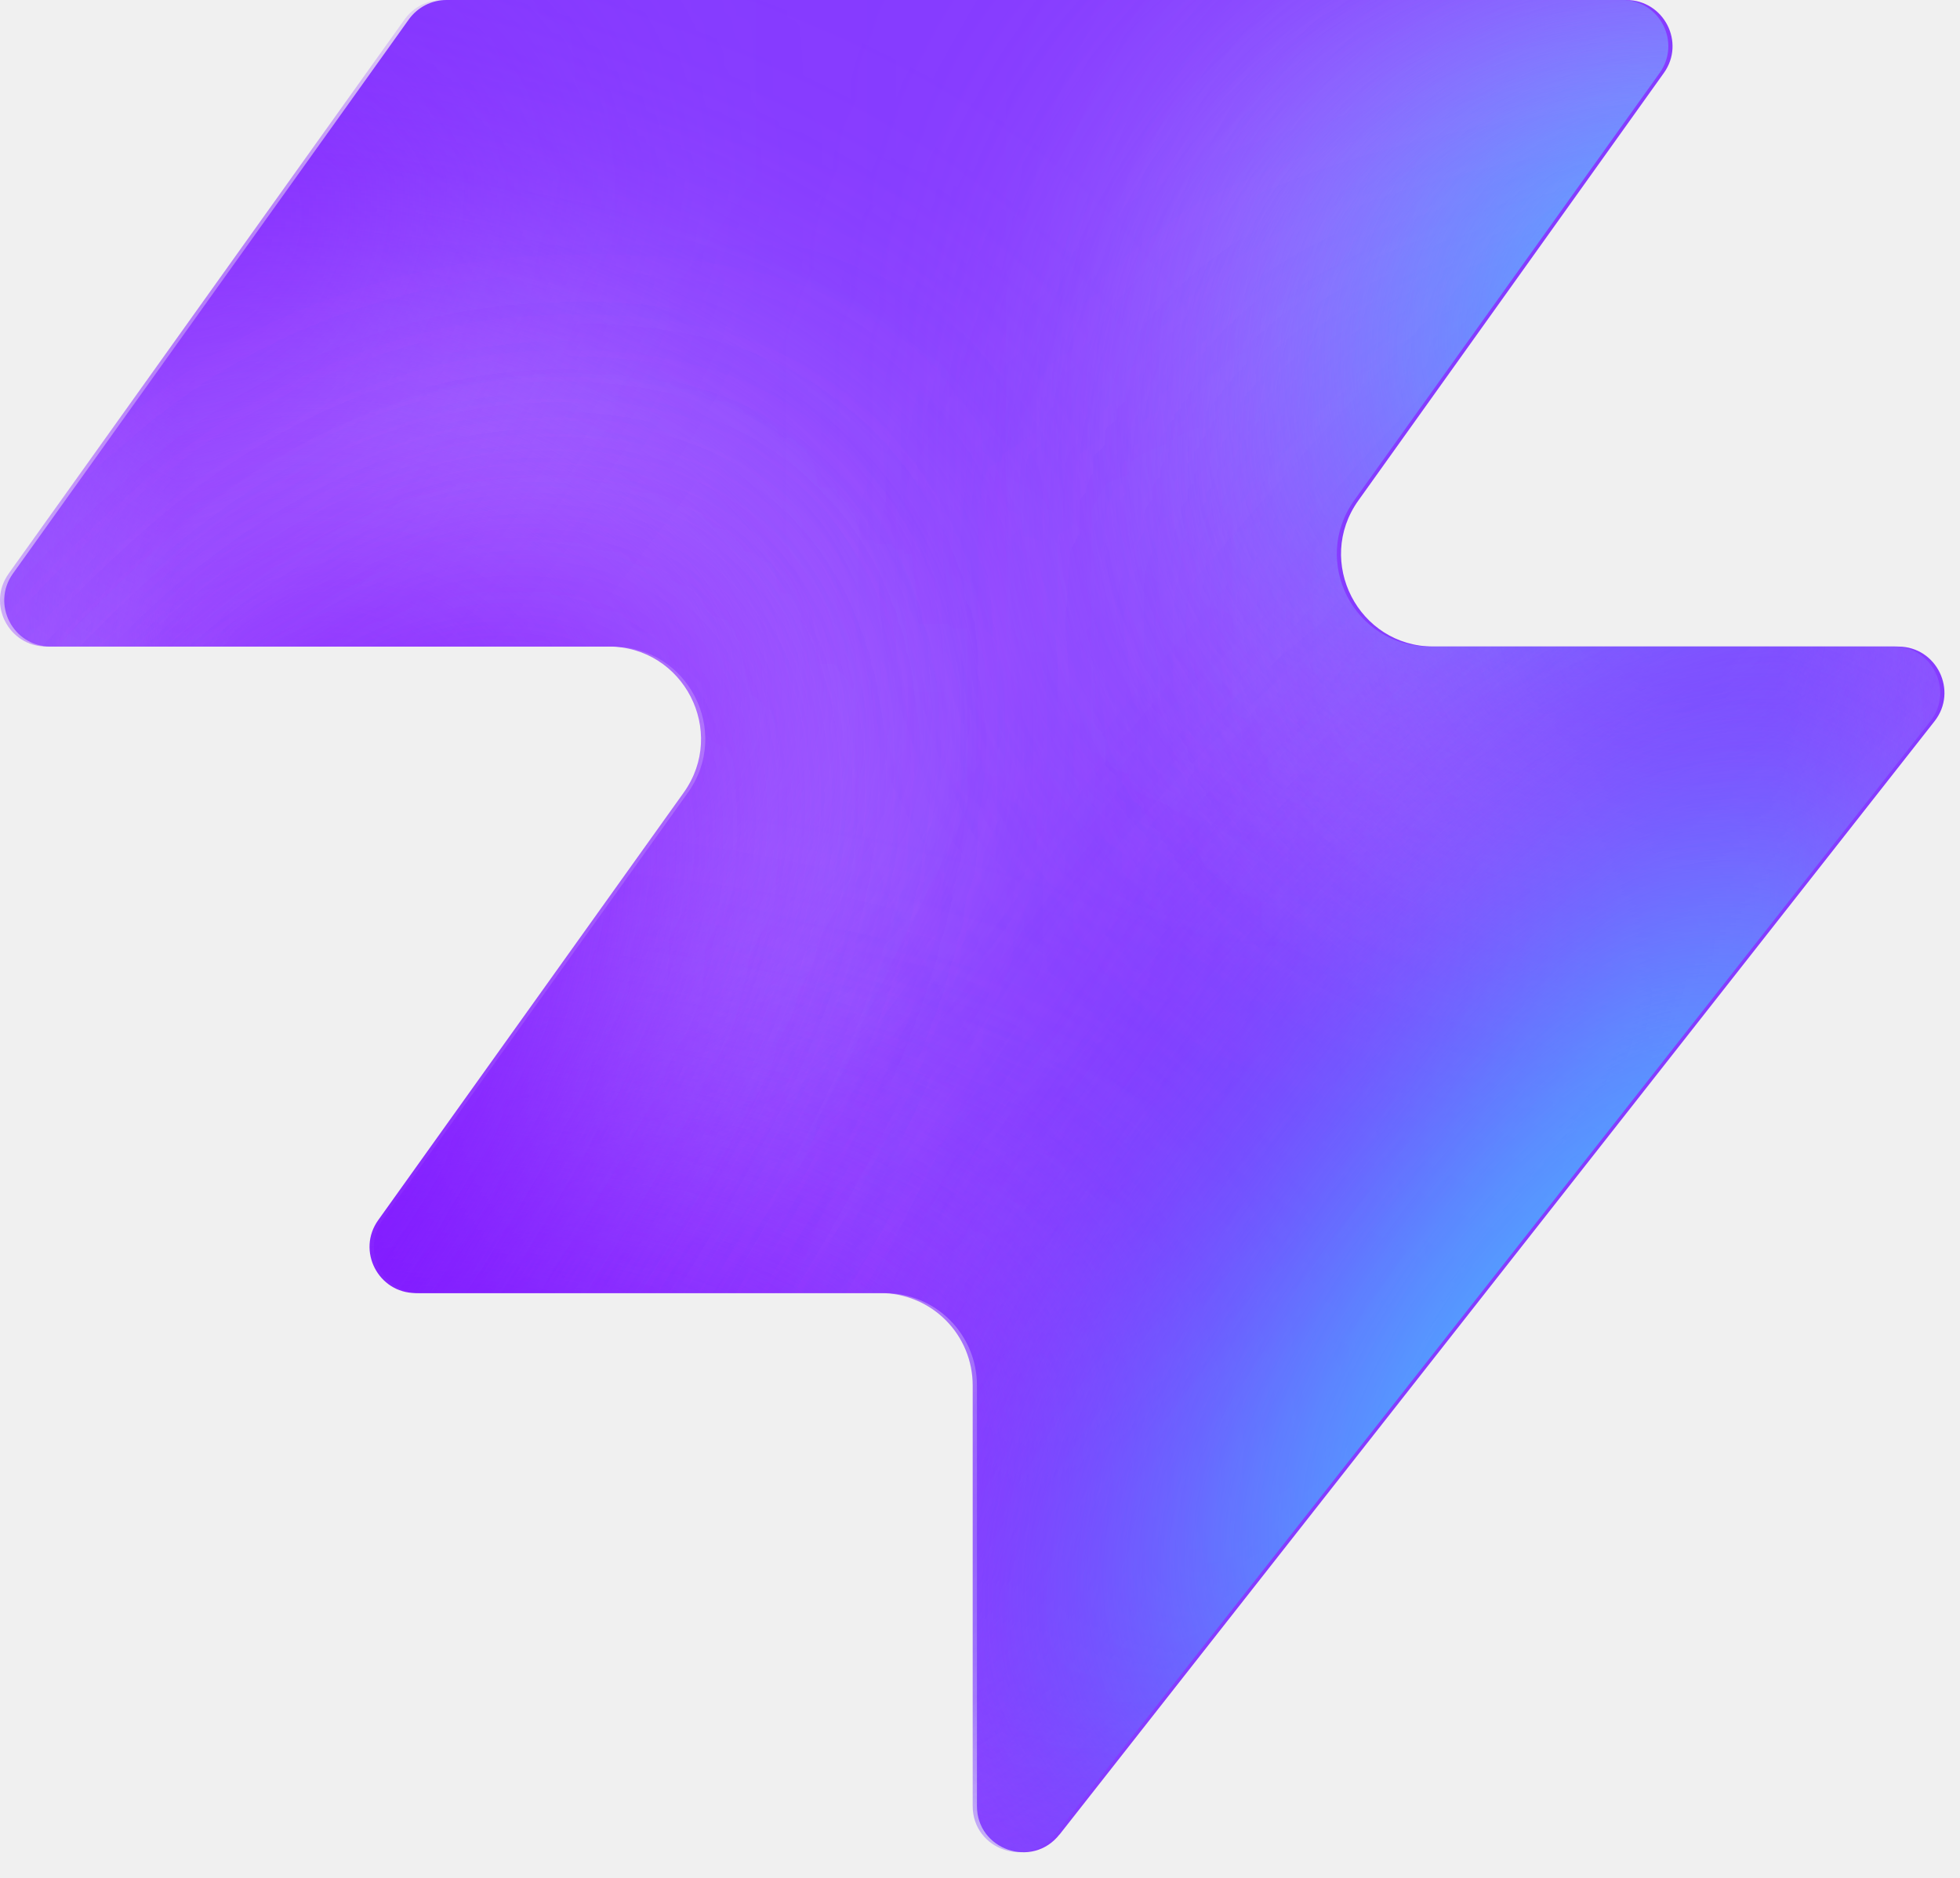
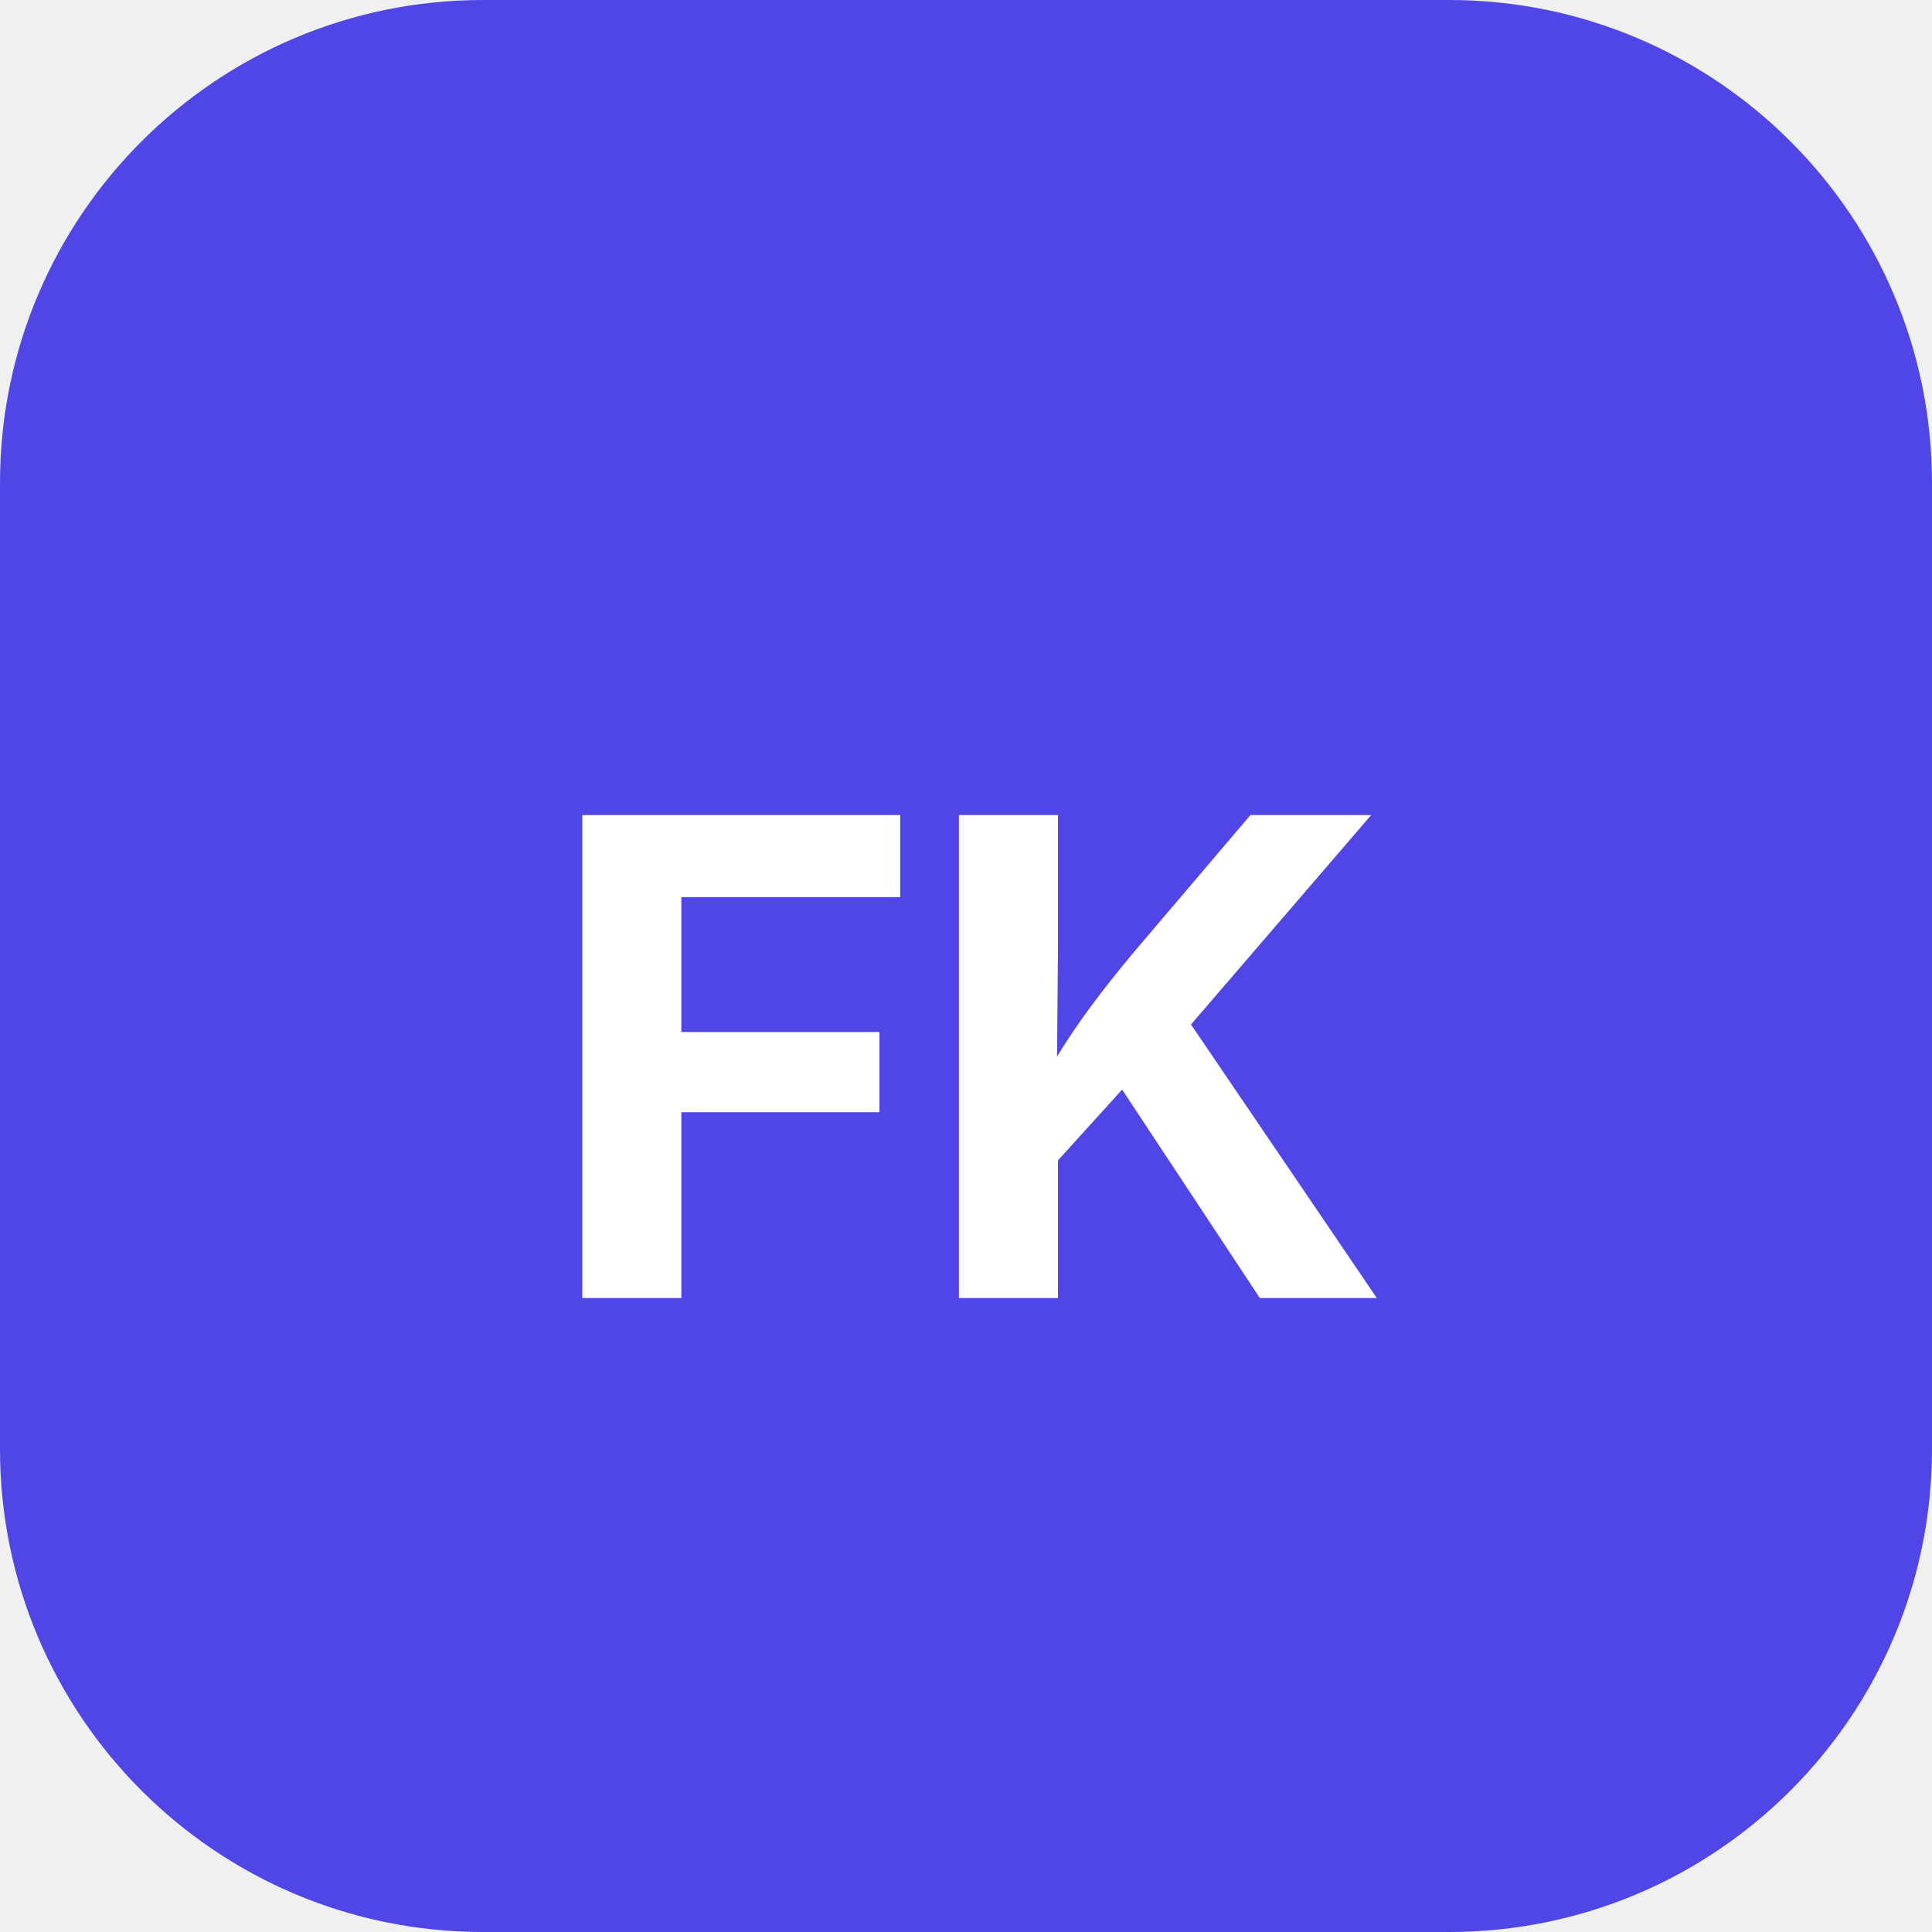
- <svg xmlns="http://www.w3.org/2000/svg" width="48" height="46" fill="none" viewBox="0 0 48 46">
-   <path fill="#863bff" d="M25.946 44.938c-.664.845-2.021.375-2.021-.698V33.937a2.26 2.26 0 0 0-2.262-2.262H10.287c-.92 0-1.456-1.04-.92-1.788l7.48-10.471c1.07-1.497 0-3.578-1.842-3.578H1.237c-.92 0-1.456-1.04-.92-1.788L10.013.474c.214-.297.556-.474.92-.474h28.894c.92 0 1.456 1.04.92 1.788l-7.48 10.471c-1.07 1.498 0 3.579 1.842 3.579h11.377c.943 0 1.473 1.088.89 1.83L25.947 44.94z" style="fill:#863bff;fill:color(display-p3 .525 .23 1);fill-opacity:1" />
-   <mask id="a" width="48" height="46" x="0" y="0" maskUnits="userSpaceOnUse" style="mask-type:alpha">
-     <path fill="#000" d="M25.842 44.938c-.664.844-2.021.375-2.021-.698V33.937a2.26 2.26 0 0 0-2.262-2.262H10.183c-.92 0-1.456-1.04-.92-1.788l7.48-10.471c1.07-1.498 0-3.579-1.842-3.579H1.133c-.92 0-1.456-1.04-.92-1.787L9.91.473c.214-.297.556-.474.92-.474h28.894c.92 0 1.456 1.04.92 1.788l-7.48 10.471c-1.07 1.498 0 3.578 1.842 3.578h11.377c.943 0 1.473 1.088.89 1.832L25.843 44.94z" style="fill:#000;fill-opacity:1" />
-   </mask>
-   <g mask="url(#a)">
-     <g filter="url(#b)">
-       <ellipse cx="5.508" cy="14.704" fill="#ede6ff" rx="5.508" ry="14.704" style="fill:#ede6ff;fill:color(display-p3 .927 .903 1);fill-opacity:1" transform="matrix(.00324 1 1 -.00324 -4.47 31.516)" />
-     </g>
-     <g filter="url(#c)">
-       <ellipse cx="10.399" cy="29.851" fill="#ede6ff" rx="10.399" ry="29.851" style="fill:#ede6ff;fill:color(display-p3 .927 .903 1);fill-opacity:1" transform="matrix(.00324 1 1 -.00324 -39.328 7.883)" />
-     </g>
-     <g filter="url(#d)">
-       <ellipse cx="5.508" cy="30.487" fill="#7e14ff" rx="5.508" ry="30.487" style="fill:#7e14ff;fill:color(display-p3 .492 .077 1);fill-opacity:1" transform="rotate(89.814 -25.913 -14.639)scale(1 -1)" />
-     </g>
-     <g filter="url(#e)">
-       <ellipse cx="5.508" cy="30.599" fill="#7e14ff" rx="5.508" ry="30.599" style="fill:#7e14ff;fill:color(display-p3 .492 .077 1);fill-opacity:1" transform="rotate(89.814 -32.644 -3.334)scale(1 -1)" />
-     </g>
-     <g filter="url(#f)">
-       <ellipse cx="5.508" cy="30.599" fill="#7e14ff" rx="5.508" ry="30.599" style="fill:#7e14ff;fill:color(display-p3 .492 .077 1);fill-opacity:1" transform="matrix(.00324 1 1 -.00324 -34.34 30.47)" />
-     </g>
-     <g filter="url(#g)">
-       <ellipse cx="14.072" cy="22.078" fill="#ede6ff" rx="14.072" ry="22.078" style="fill:#ede6ff;fill:color(display-p3 .927 .903 1);fill-opacity:1" transform="rotate(93.35 24.506 48.493)scale(-1 1)" />
-     </g>
-     <g filter="url(#h)">
-       <ellipse cx="3.47" cy="21.501" fill="#7e14ff" rx="3.47" ry="21.501" style="fill:#7e14ff;fill:color(display-p3 .492 .077 1);fill-opacity:1" transform="rotate(89.009 28.708 47.59)scale(-1 1)" />
-     </g>
-     <g filter="url(#i)">
-       <ellipse cx="3.47" cy="21.501" fill="#7e14ff" rx="3.47" ry="21.501" style="fill:#7e14ff;fill:color(display-p3 .492 .077 1);fill-opacity:1" transform="rotate(89.009 28.708 47.59)scale(-1 1)" />
-     </g>
-     <g filter="url(#j)">
-       <ellipse cx=".387" cy="8.972" fill="#7e14ff" rx="4.407" ry="29.108" style="fill:#7e14ff;fill:color(display-p3 .492 .077 1);fill-opacity:1" transform="rotate(39.51 .387 8.972)" />
-     </g>
-     <g filter="url(#k)">
-       <ellipse cx="47.523" cy="-6.092" fill="#7e14ff" rx="4.407" ry="29.108" style="fill:#7e14ff;fill:color(display-p3 .492 .077 1);fill-opacity:1" transform="rotate(37.892 47.523 -6.092)" />
-     </g>
-     <g filter="url(#l)">
-       <ellipse cx="41.412" cy="6.333" fill="#47bfff" rx="5.971" ry="9.665" style="fill:#47bfff;fill:color(display-p3 .28 .748 1);fill-opacity:1" transform="rotate(37.892 41.412 6.333)" />
-     </g>
-     <g filter="url(#m)">
-       <ellipse cx="-1.879" cy="38.332" fill="#7e14ff" rx="4.407" ry="29.108" style="fill:#7e14ff;fill:color(display-p3 .492 .077 1);fill-opacity:1" transform="rotate(37.892 -1.88 38.332)" />
-     </g>
-     <g filter="url(#n)">
-       <ellipse cx="-1.879" cy="38.332" fill="#7e14ff" rx="4.407" ry="29.108" style="fill:#7e14ff;fill:color(display-p3 .492 .077 1);fill-opacity:1" transform="rotate(37.892 -1.88 38.332)" />
-     </g>
-     <g filter="url(#o)">
-       <ellipse cx="35.651" cy="29.907" fill="#7e14ff" rx="4.407" ry="29.108" style="fill:#7e14ff;fill:color(display-p3 .492 .077 1);fill-opacity:1" transform="rotate(37.892 35.651 29.907)" />
-     </g>
-     <g filter="url(#p)">
-       <ellipse cx="38.418" cy="32.4" fill="#47bfff" rx="5.971" ry="15.297" style="fill:#47bfff;fill:color(display-p3 .28 .748 1);fill-opacity:1" transform="rotate(37.892 38.418 32.4)" />
-     </g>
-   </g>
-   <defs>
-     <filter id="b" width="60.045" height="41.654" x="-19.77" y="16.149" color-interpolation-filters="sRGB" filterUnits="userSpaceOnUse">
-       <feFlood flood-opacity="0" result="BackgroundImageFix" />
-       <feBlend in="SourceGraphic" in2="BackgroundImageFix" result="shape" />
-       <feGaussianBlur result="effect1_foregroundBlur_2002_17158" stdDeviation="7.659" />
-     </filter>
-     <filter id="c" width="90.34" height="51.437" x="-54.613" y="-7.533" color-interpolation-filters="sRGB" filterUnits="userSpaceOnUse">
-       <feFlood flood-opacity="0" result="BackgroundImageFix" />
-       <feBlend in="SourceGraphic" in2="BackgroundImageFix" result="shape" />
-       <feGaussianBlur result="effect1_foregroundBlur_2002_17158" stdDeviation="7.659" />
-     </filter>
-     <filter id="d" width="79.355" height="29.4" x="-49.64" y="2.03" color-interpolation-filters="sRGB" filterUnits="userSpaceOnUse">
-       <feFlood flood-opacity="0" result="BackgroundImageFix" />
-       <feBlend in="SourceGraphic" in2="BackgroundImageFix" result="shape" />
-       <feGaussianBlur result="effect1_foregroundBlur_2002_17158" stdDeviation="4.596" />
-     </filter>
-     <filter id="e" width="79.579" height="29.4" x="-45.045" y="20.029" color-interpolation-filters="sRGB" filterUnits="userSpaceOnUse">
-       <feFlood flood-opacity="0" result="BackgroundImageFix" />
-       <feBlend in="SourceGraphic" in2="BackgroundImageFix" result="shape" />
-       <feGaussianBlur result="effect1_foregroundBlur_2002_17158" stdDeviation="4.596" />
-     </filter>
-     <filter id="f" width="79.579" height="29.4" x="-43.513" y="21.178" color-interpolation-filters="sRGB" filterUnits="userSpaceOnUse">
-       <feFlood flood-opacity="0" result="BackgroundImageFix" />
-       <feBlend in="SourceGraphic" in2="BackgroundImageFix" result="shape" />
-       <feGaussianBlur result="effect1_foregroundBlur_2002_17158" stdDeviation="4.596" />
-     </filter>
-     <filter id="g" width="74.749" height="58.852" x="15.756" y="-17.901" color-interpolation-filters="sRGB" filterUnits="userSpaceOnUse">
-       <feFlood flood-opacity="0" result="BackgroundImageFix" />
-       <feBlend in="SourceGraphic" in2="BackgroundImageFix" result="shape" />
-       <feGaussianBlur result="effect1_foregroundBlur_2002_17158" stdDeviation="7.659" />
-     </filter>
-     <filter id="h" width="61.377" height="25.362" x="23.548" y="2.284" color-interpolation-filters="sRGB" filterUnits="userSpaceOnUse">
-       <feFlood flood-opacity="0" result="BackgroundImageFix" />
-       <feBlend in="SourceGraphic" in2="BackgroundImageFix" result="shape" />
-       <feGaussianBlur result="effect1_foregroundBlur_2002_17158" stdDeviation="4.596" />
-     </filter>
-     <filter id="i" width="61.377" height="25.362" x="23.548" y="2.284" color-interpolation-filters="sRGB" filterUnits="userSpaceOnUse">
-       <feFlood flood-opacity="0" result="BackgroundImageFix" />
-       <feBlend in="SourceGraphic" in2="BackgroundImageFix" result="shape" />
-       <feGaussianBlur result="effect1_foregroundBlur_2002_17158" stdDeviation="4.596" />
-     </filter>
-     <filter id="j" width="56.045" height="63.649" x="-27.636" y="-22.853" color-interpolation-filters="sRGB" filterUnits="userSpaceOnUse">
-       <feFlood flood-opacity="0" result="BackgroundImageFix" />
-       <feBlend in="SourceGraphic" in2="BackgroundImageFix" result="shape" />
-       <feGaussianBlur result="effect1_foregroundBlur_2002_17158" stdDeviation="4.596" />
-     </filter>
-     <filter id="k" width="54.814" height="64.646" x="20.116" y="-38.415" color-interpolation-filters="sRGB" filterUnits="userSpaceOnUse">
-       <feFlood flood-opacity="0" result="BackgroundImageFix" />
-       <feBlend in="SourceGraphic" in2="BackgroundImageFix" result="shape" />
-       <feGaussianBlur result="effect1_foregroundBlur_2002_17158" stdDeviation="4.596" />
-     </filter>
-     <filter id="l" width="33.541" height="35.313" x="24.641" y="-11.323" color-interpolation-filters="sRGB" filterUnits="userSpaceOnUse">
-       <feFlood flood-opacity="0" result="BackgroundImageFix" />
-       <feBlend in="SourceGraphic" in2="BackgroundImageFix" result="shape" />
-       <feGaussianBlur result="effect1_foregroundBlur_2002_17158" stdDeviation="4.596" />
-     </filter>
-     <filter id="m" width="54.814" height="64.646" x="-29.286" y="6.009" color-interpolation-filters="sRGB" filterUnits="userSpaceOnUse">
-       <feFlood flood-opacity="0" result="BackgroundImageFix" />
-       <feBlend in="SourceGraphic" in2="BackgroundImageFix" result="shape" />
-       <feGaussianBlur result="effect1_foregroundBlur_2002_17158" stdDeviation="4.596" />
-     </filter>
-     <filter id="n" width="54.814" height="64.646" x="-29.286" y="6.009" color-interpolation-filters="sRGB" filterUnits="userSpaceOnUse">
-       <feFlood flood-opacity="0" result="BackgroundImageFix" />
-       <feBlend in="SourceGraphic" in2="BackgroundImageFix" result="shape" />
-       <feGaussianBlur result="effect1_foregroundBlur_2002_17158" stdDeviation="4.596" />
-     </filter>
-     <filter id="o" width="54.814" height="64.646" x="8.244" y="-2.416" color-interpolation-filters="sRGB" filterUnits="userSpaceOnUse">
-       <feFlood flood-opacity="0" result="BackgroundImageFix" />
-       <feBlend in="SourceGraphic" in2="BackgroundImageFix" result="shape" />
-       <feGaussianBlur result="effect1_foregroundBlur_2002_17158" stdDeviation="4.596" />
-     </filter>
-     <filter id="p" width="39.409" height="43.623" x="18.713" y="10.588" color-interpolation-filters="sRGB" filterUnits="userSpaceOnUse">
-       <feFlood flood-opacity="0" result="BackgroundImageFix" />
-       <feBlend in="SourceGraphic" in2="BackgroundImageFix" result="shape" />
-       <feGaussianBlur result="effect1_foregroundBlur_2002_17158" stdDeviation="4.596" />
-     </filter>
-   </defs>
+ <svg xmlns="http://www.w3.org/2000/svg" viewBox="0 0 32 32" role="img" aria-label="fastapi-kit">
+   <rect width="32" height="32" rx="8" fill="#4f46e5" />
+   <text x="16" y="21.5" text-anchor="middle" fill="#ffffff" font-family="system-ui, -apple-system, 'Segoe UI', sans-serif" font-size="11" font-weight="700" letter-spacing="-0.02em">
+     FK
+   </text>
</svg>
